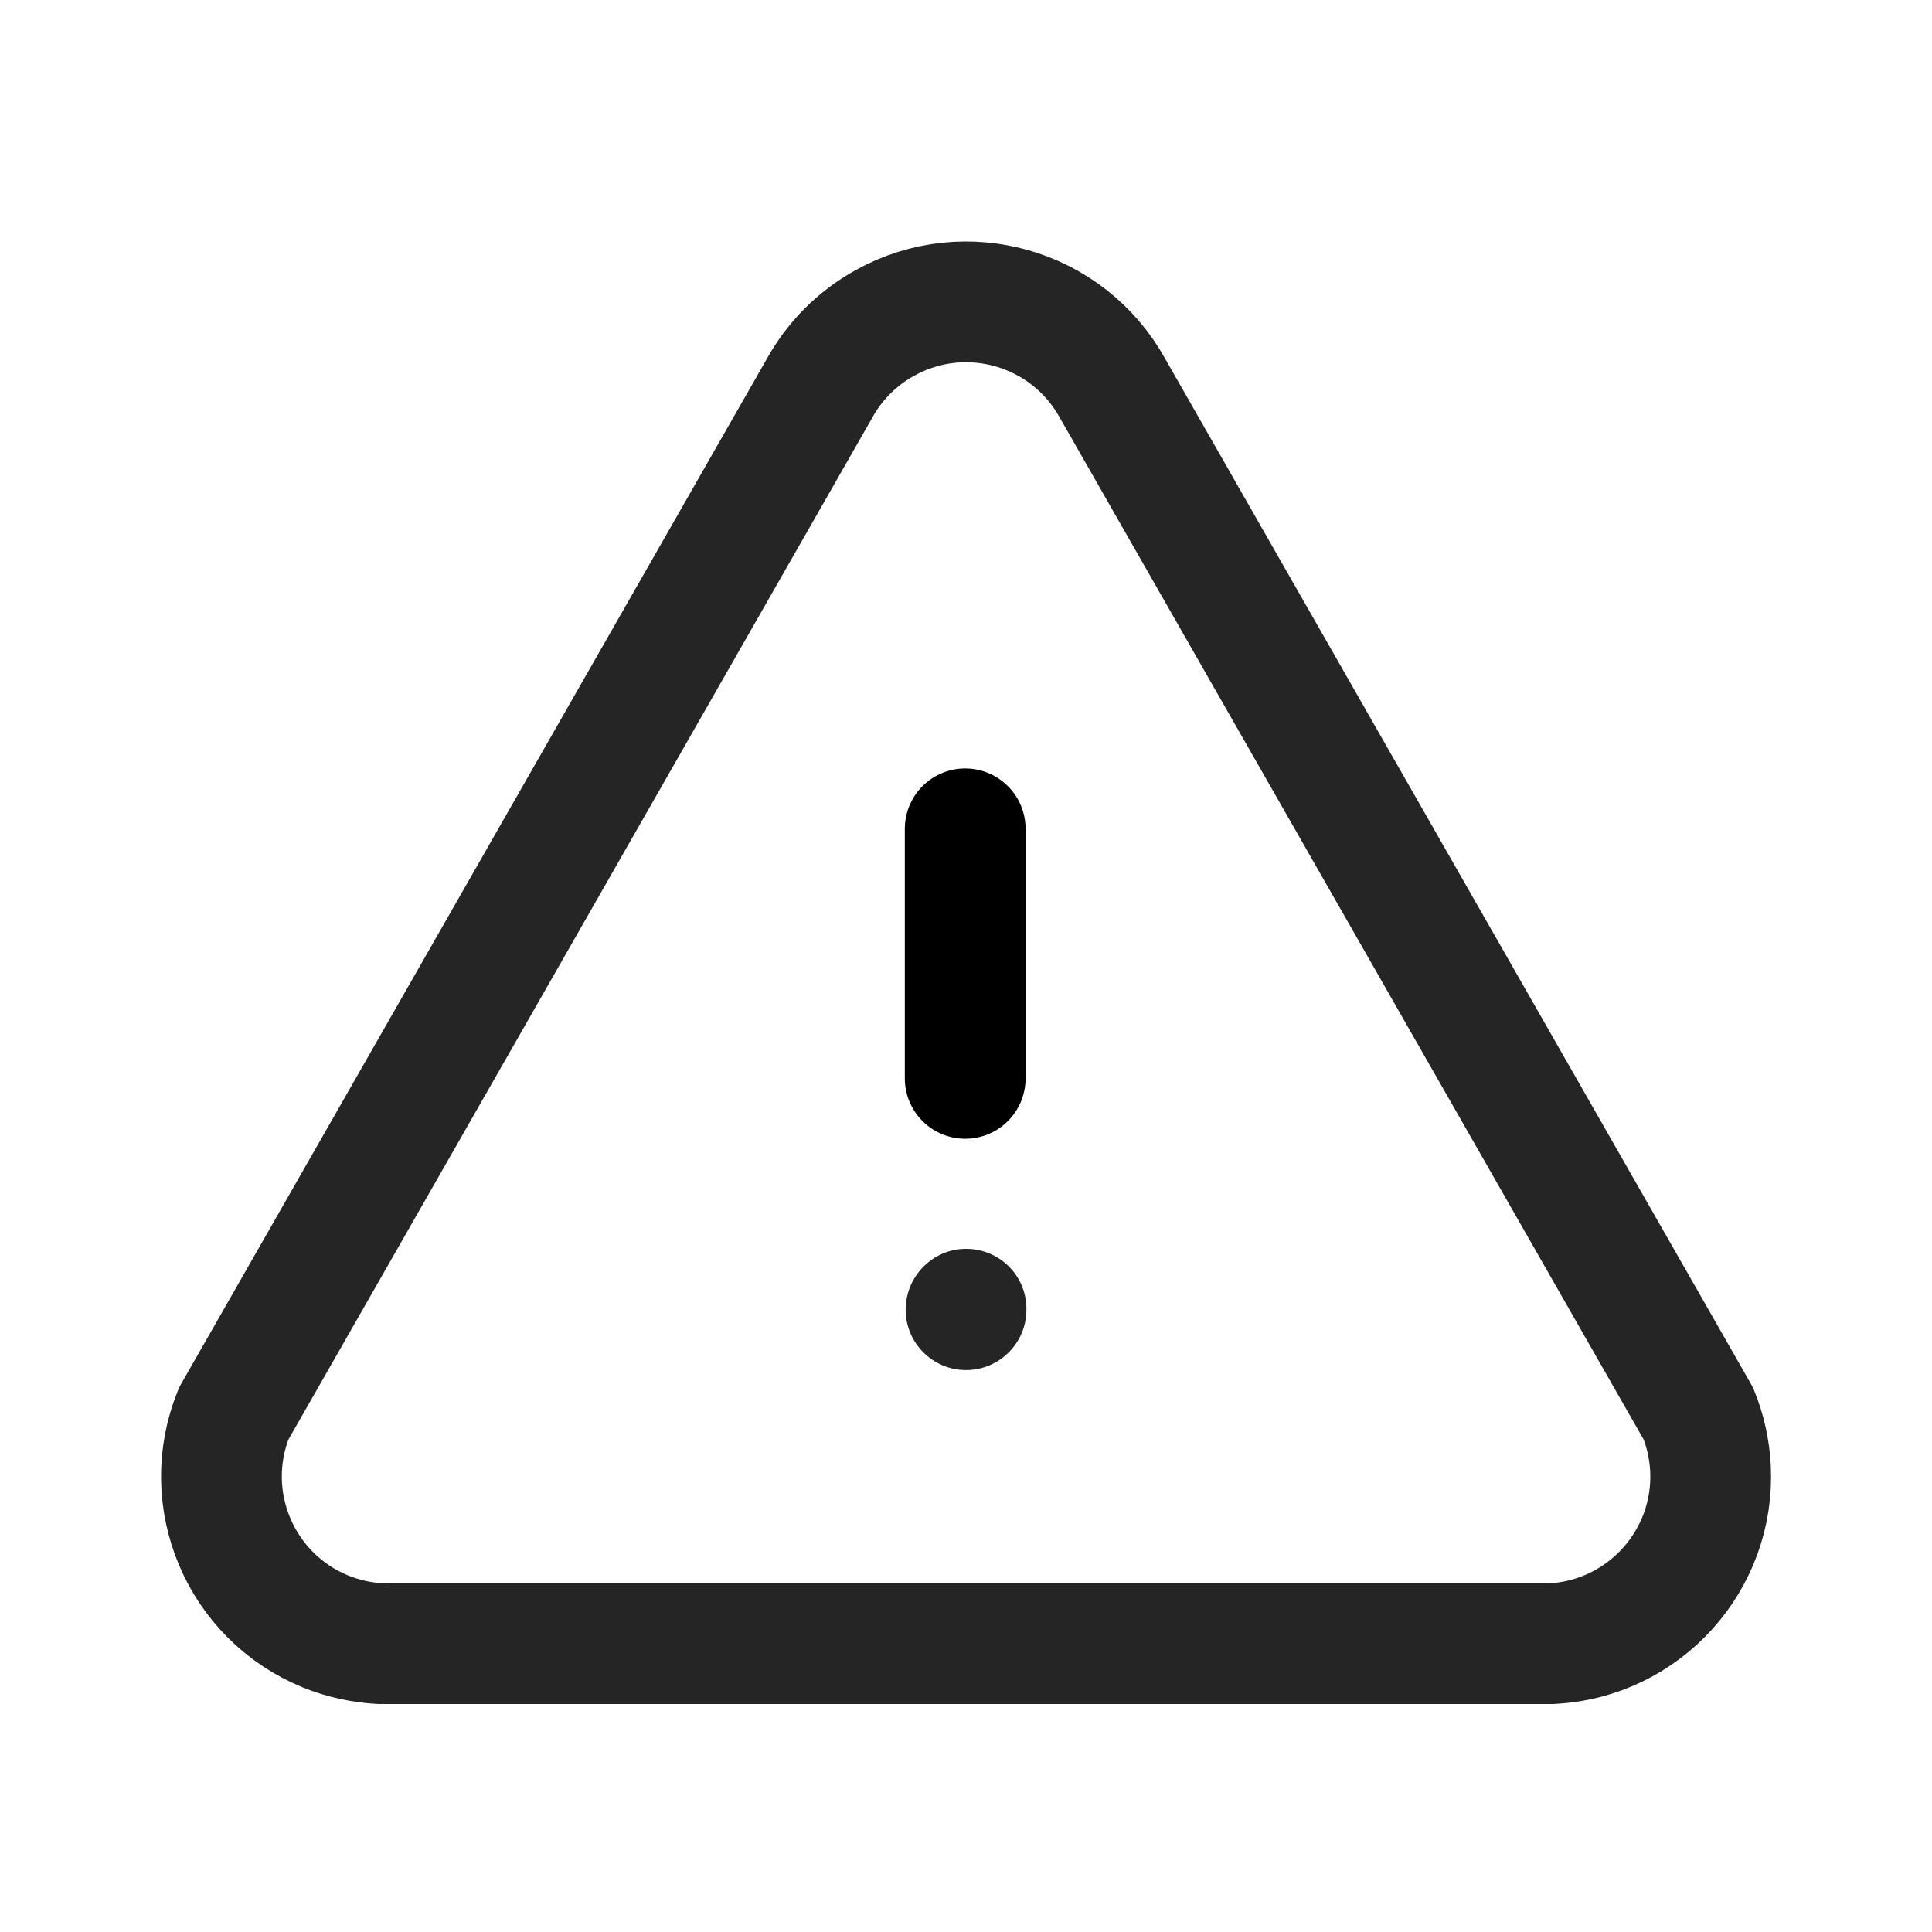
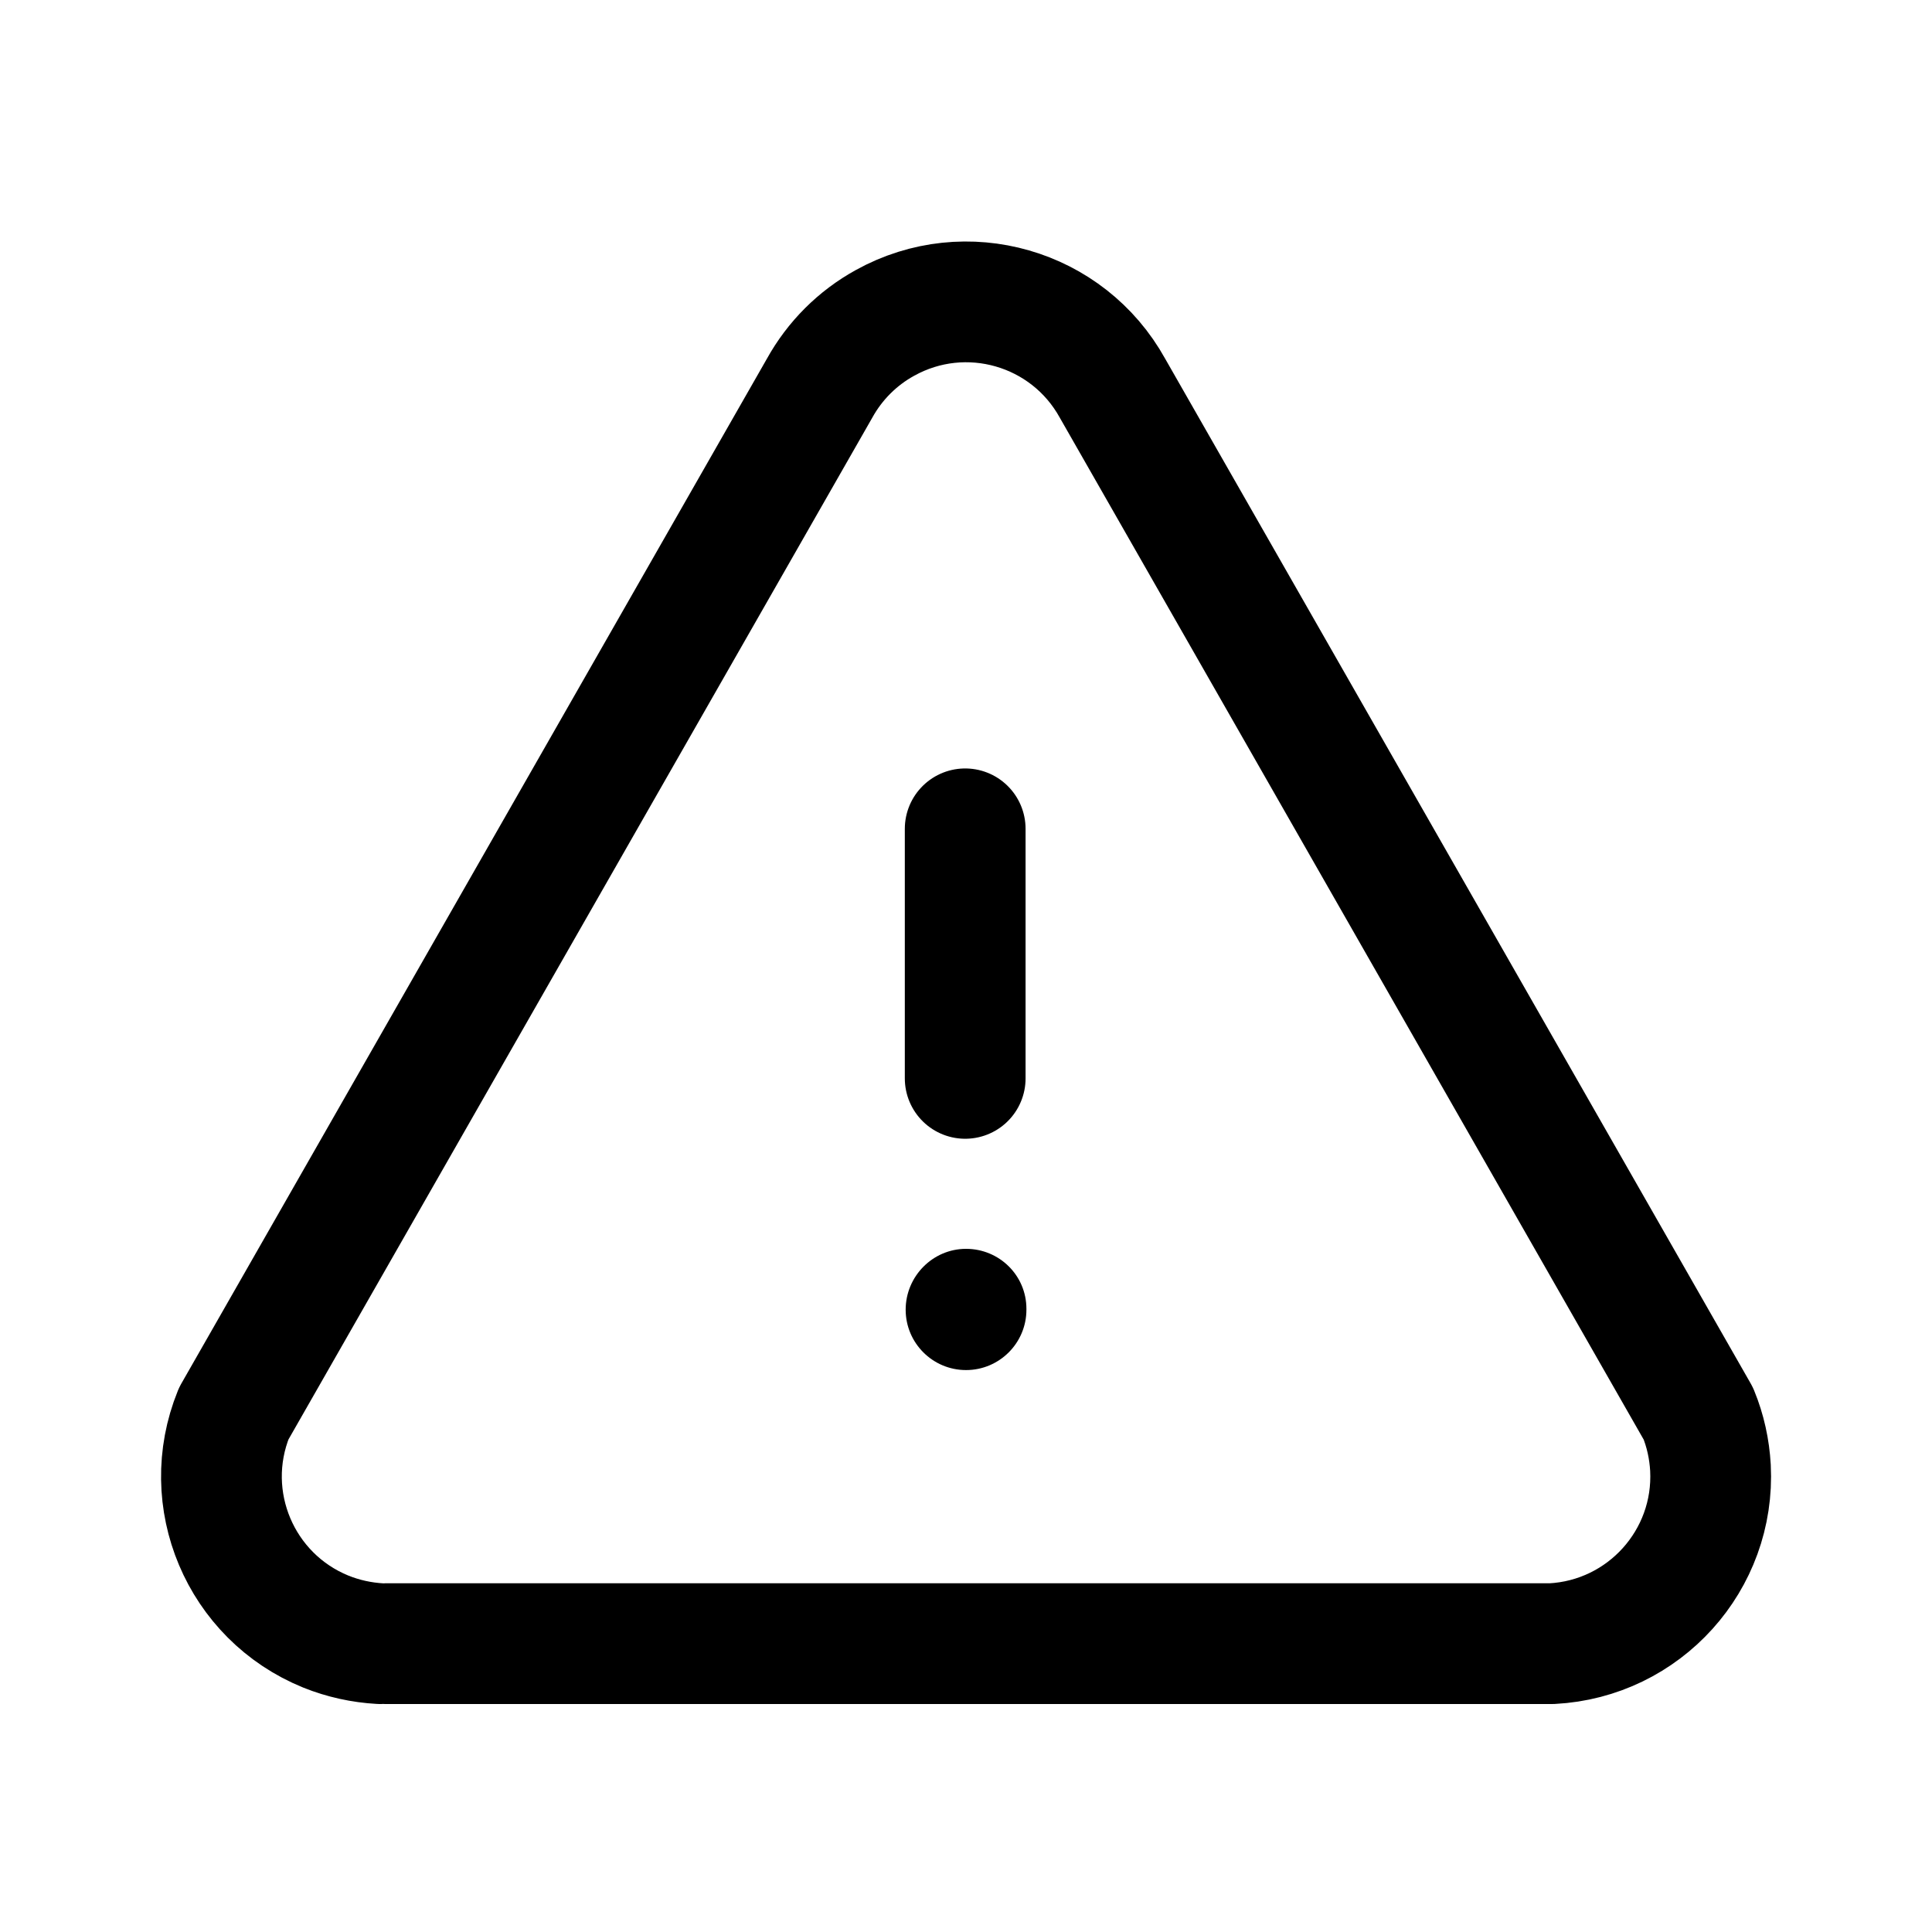
<svg xmlns="http://www.w3.org/2000/svg" width="48" height="48" viewBox="0 0 48 48" fill="none">
-   <path d="M22.501 32.539C22.501 31.711 23.173 31.027 24.001 31.027C24.829 31.027 25.501 31.689 25.501 32.517V32.539C25.501 33.367 24.829 34.039 24.001 34.039C23.173 34.039 22.501 33.367 22.501 32.539Z" fill="#252525" />
-   <path d="M9.592 40.836H38.556C40.85 40.716 42.614 38.762 42.496 36.468C42.47 36.004 42.37 35.546 42.194 35.118L27.64 9.646C26.528 7.636 23.998 6.908 21.988 8.022C21.304 8.398 20.74 8.962 20.362 9.646L5.808 35.118C4.944 37.246 5.968 39.67 8.094 40.536C8.526 40.71 8.982 40.81 9.446 40.836" stroke="#252525" stroke-width="3" stroke-linecap="round" stroke-linejoin="round" />
+   <path d="M22.501 32.539C22.501 31.711 23.173 31.027 24.001 31.027C24.829 31.027 25.501 31.689 25.501 32.517V32.539C25.501 33.367 24.829 34.039 24.001 34.039C23.173 34.039 22.501 33.367 22.501 32.539Z" fill="currentColor" />
+   <path d="M9.592 40.836H38.556C40.85 40.716 42.614 38.762 42.496 36.468C42.47 36.004 42.37 35.546 42.194 35.118L27.64 9.646C26.528 7.636 23.998 6.908 21.988 8.022C21.304 8.398 20.74 8.962 20.362 9.646L5.808 35.118C4.944 37.246 5.968 39.67 8.094 40.536C8.526 40.71 8.982 40.81 9.446 40.836" stroke="currentColor" stroke-width="3" stroke-linecap="round" stroke-linejoin="round" />
  <path d="M23.98 26.792V20.592" stroke="currentColor" stroke-width="3" stroke-linecap="round" stroke-linejoin="round" />
</svg>
